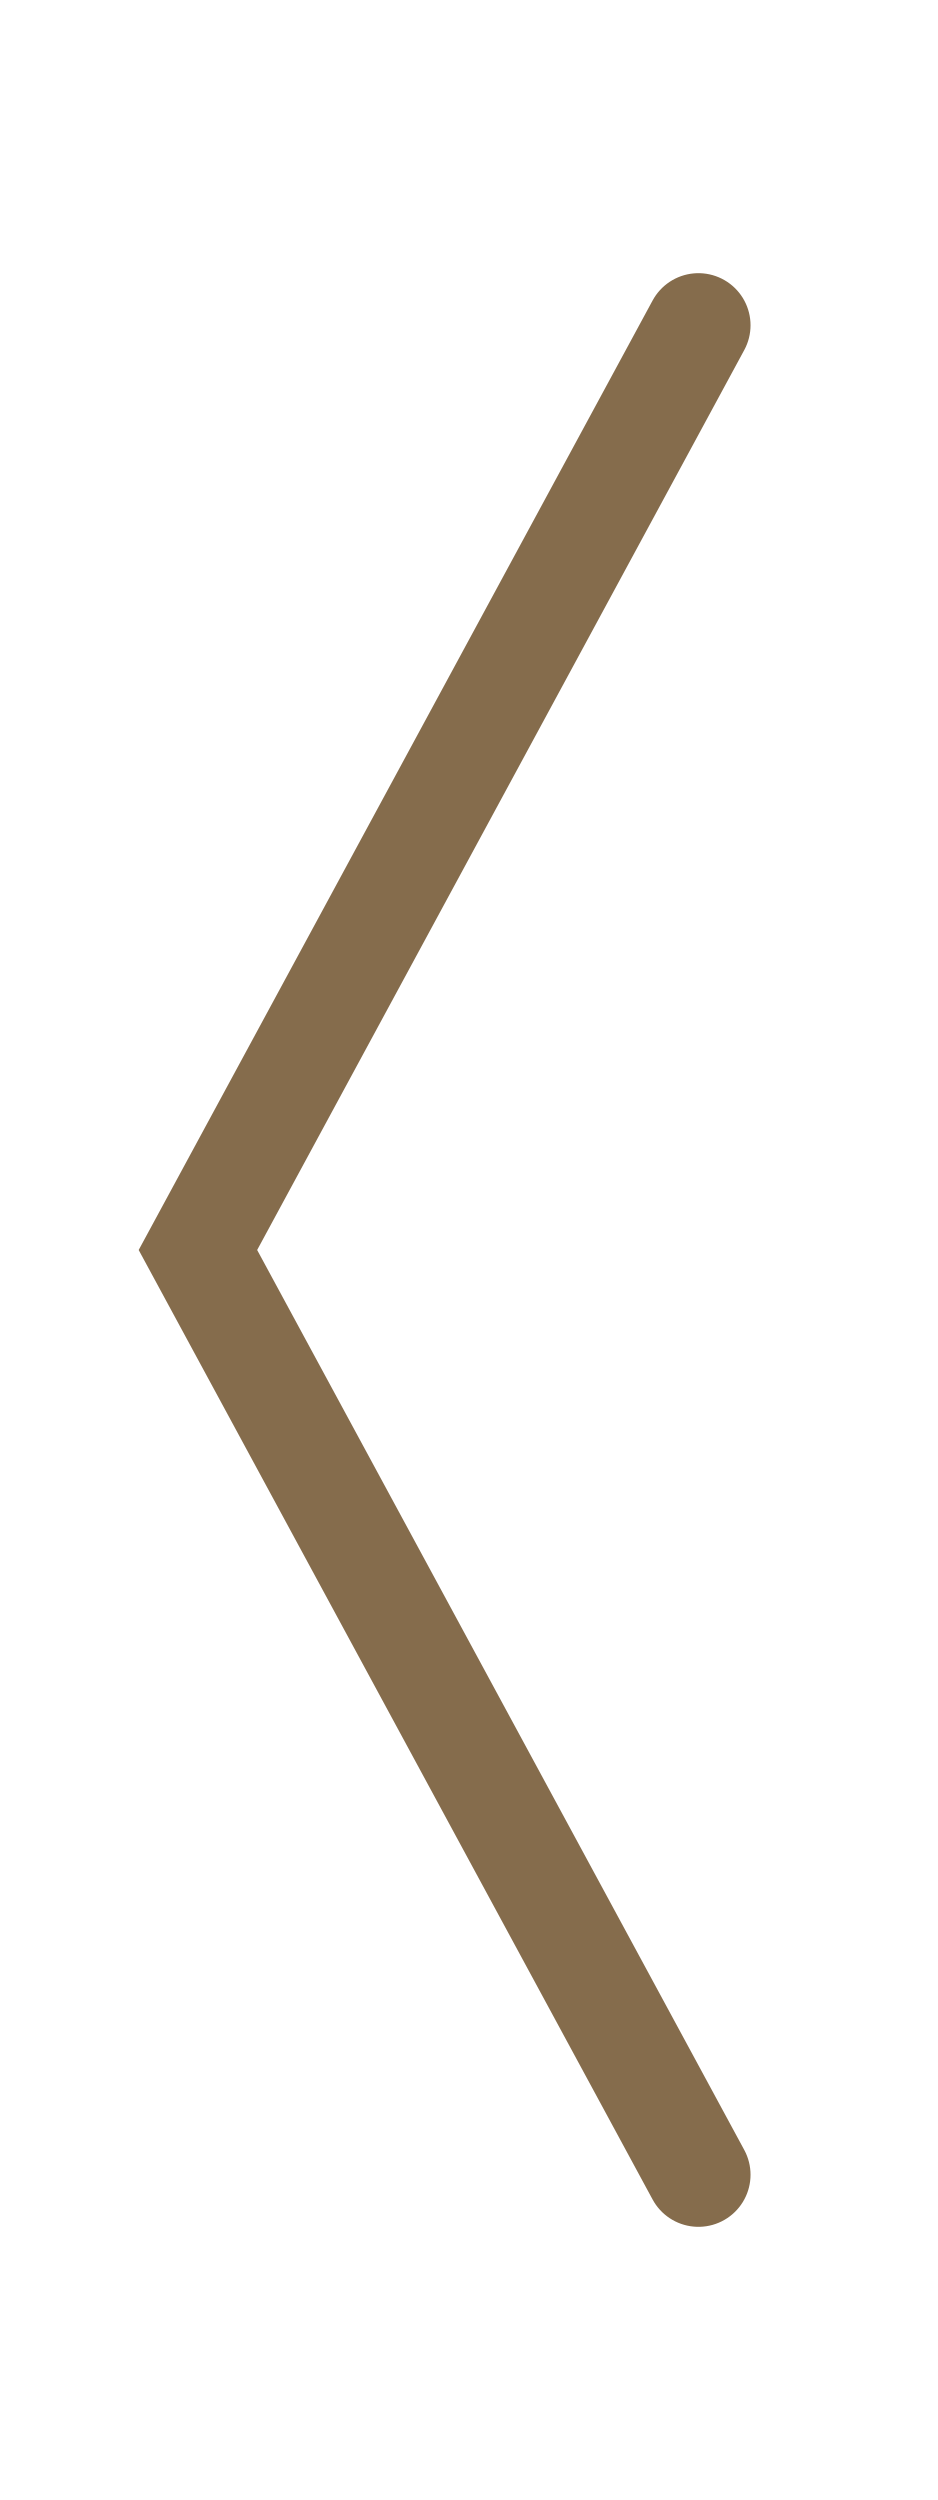
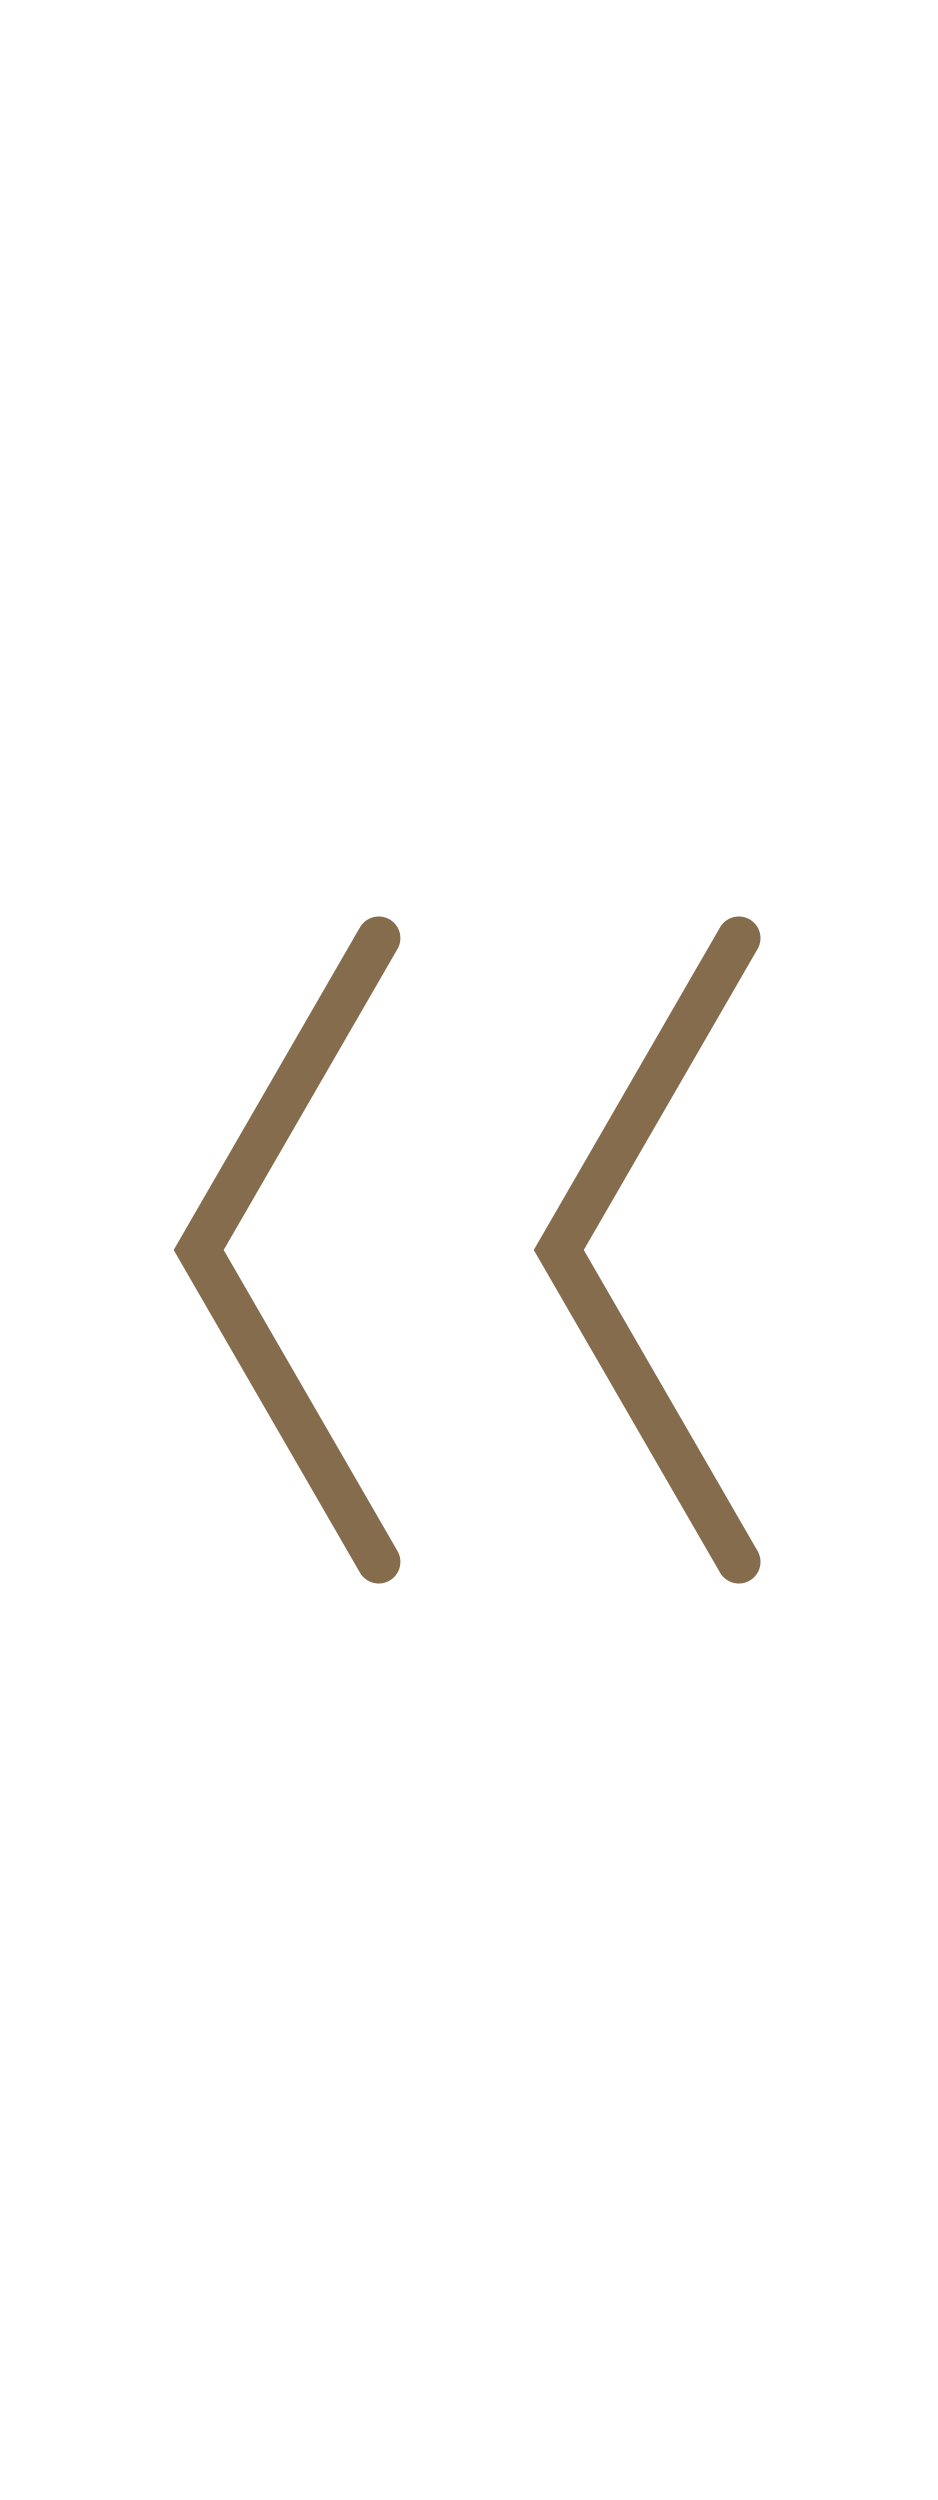
<svg xmlns="http://www.w3.org/2000/svg" width="100%" height="100%" viewBox="0 0 45 120" version="1.1" xml:space="preserve" style="fill-rule:evenodd;clip-rule:evenodd;stroke-linecap:round;stroke-miterlimit:1.5;">
-   <g transform="matrix(0.54187,0,0,0.54187,10.3079,27.4878)">
-     <path d="M42.846,-21.915L-1.491,60L42.846,141.915" style="fill:none;stroke:rgb(133,108,76);stroke-width:9.23px;" />
+   <g transform="matrix(-6.12323e-17,-1,-1,6.12323e-17,86.8212,82.5)">
+     <path d="M37.469,68.642L22.5,77.285L7.531,68.642" style="fill:none;stroke:rgb(133,108,76);stroke-width:2.08px;" />
+   </g>
+   <g transform="matrix(-6.12323e-17,-1,-1,6.12323e-17,104.106,82.5)">
+     <path d="M37.469,68.642L22.5,77.285L7.531,68.642" style="fill:none;stroke:rgb(133,108,76);stroke-width:2.08px;" />
  </g>
</svg>
